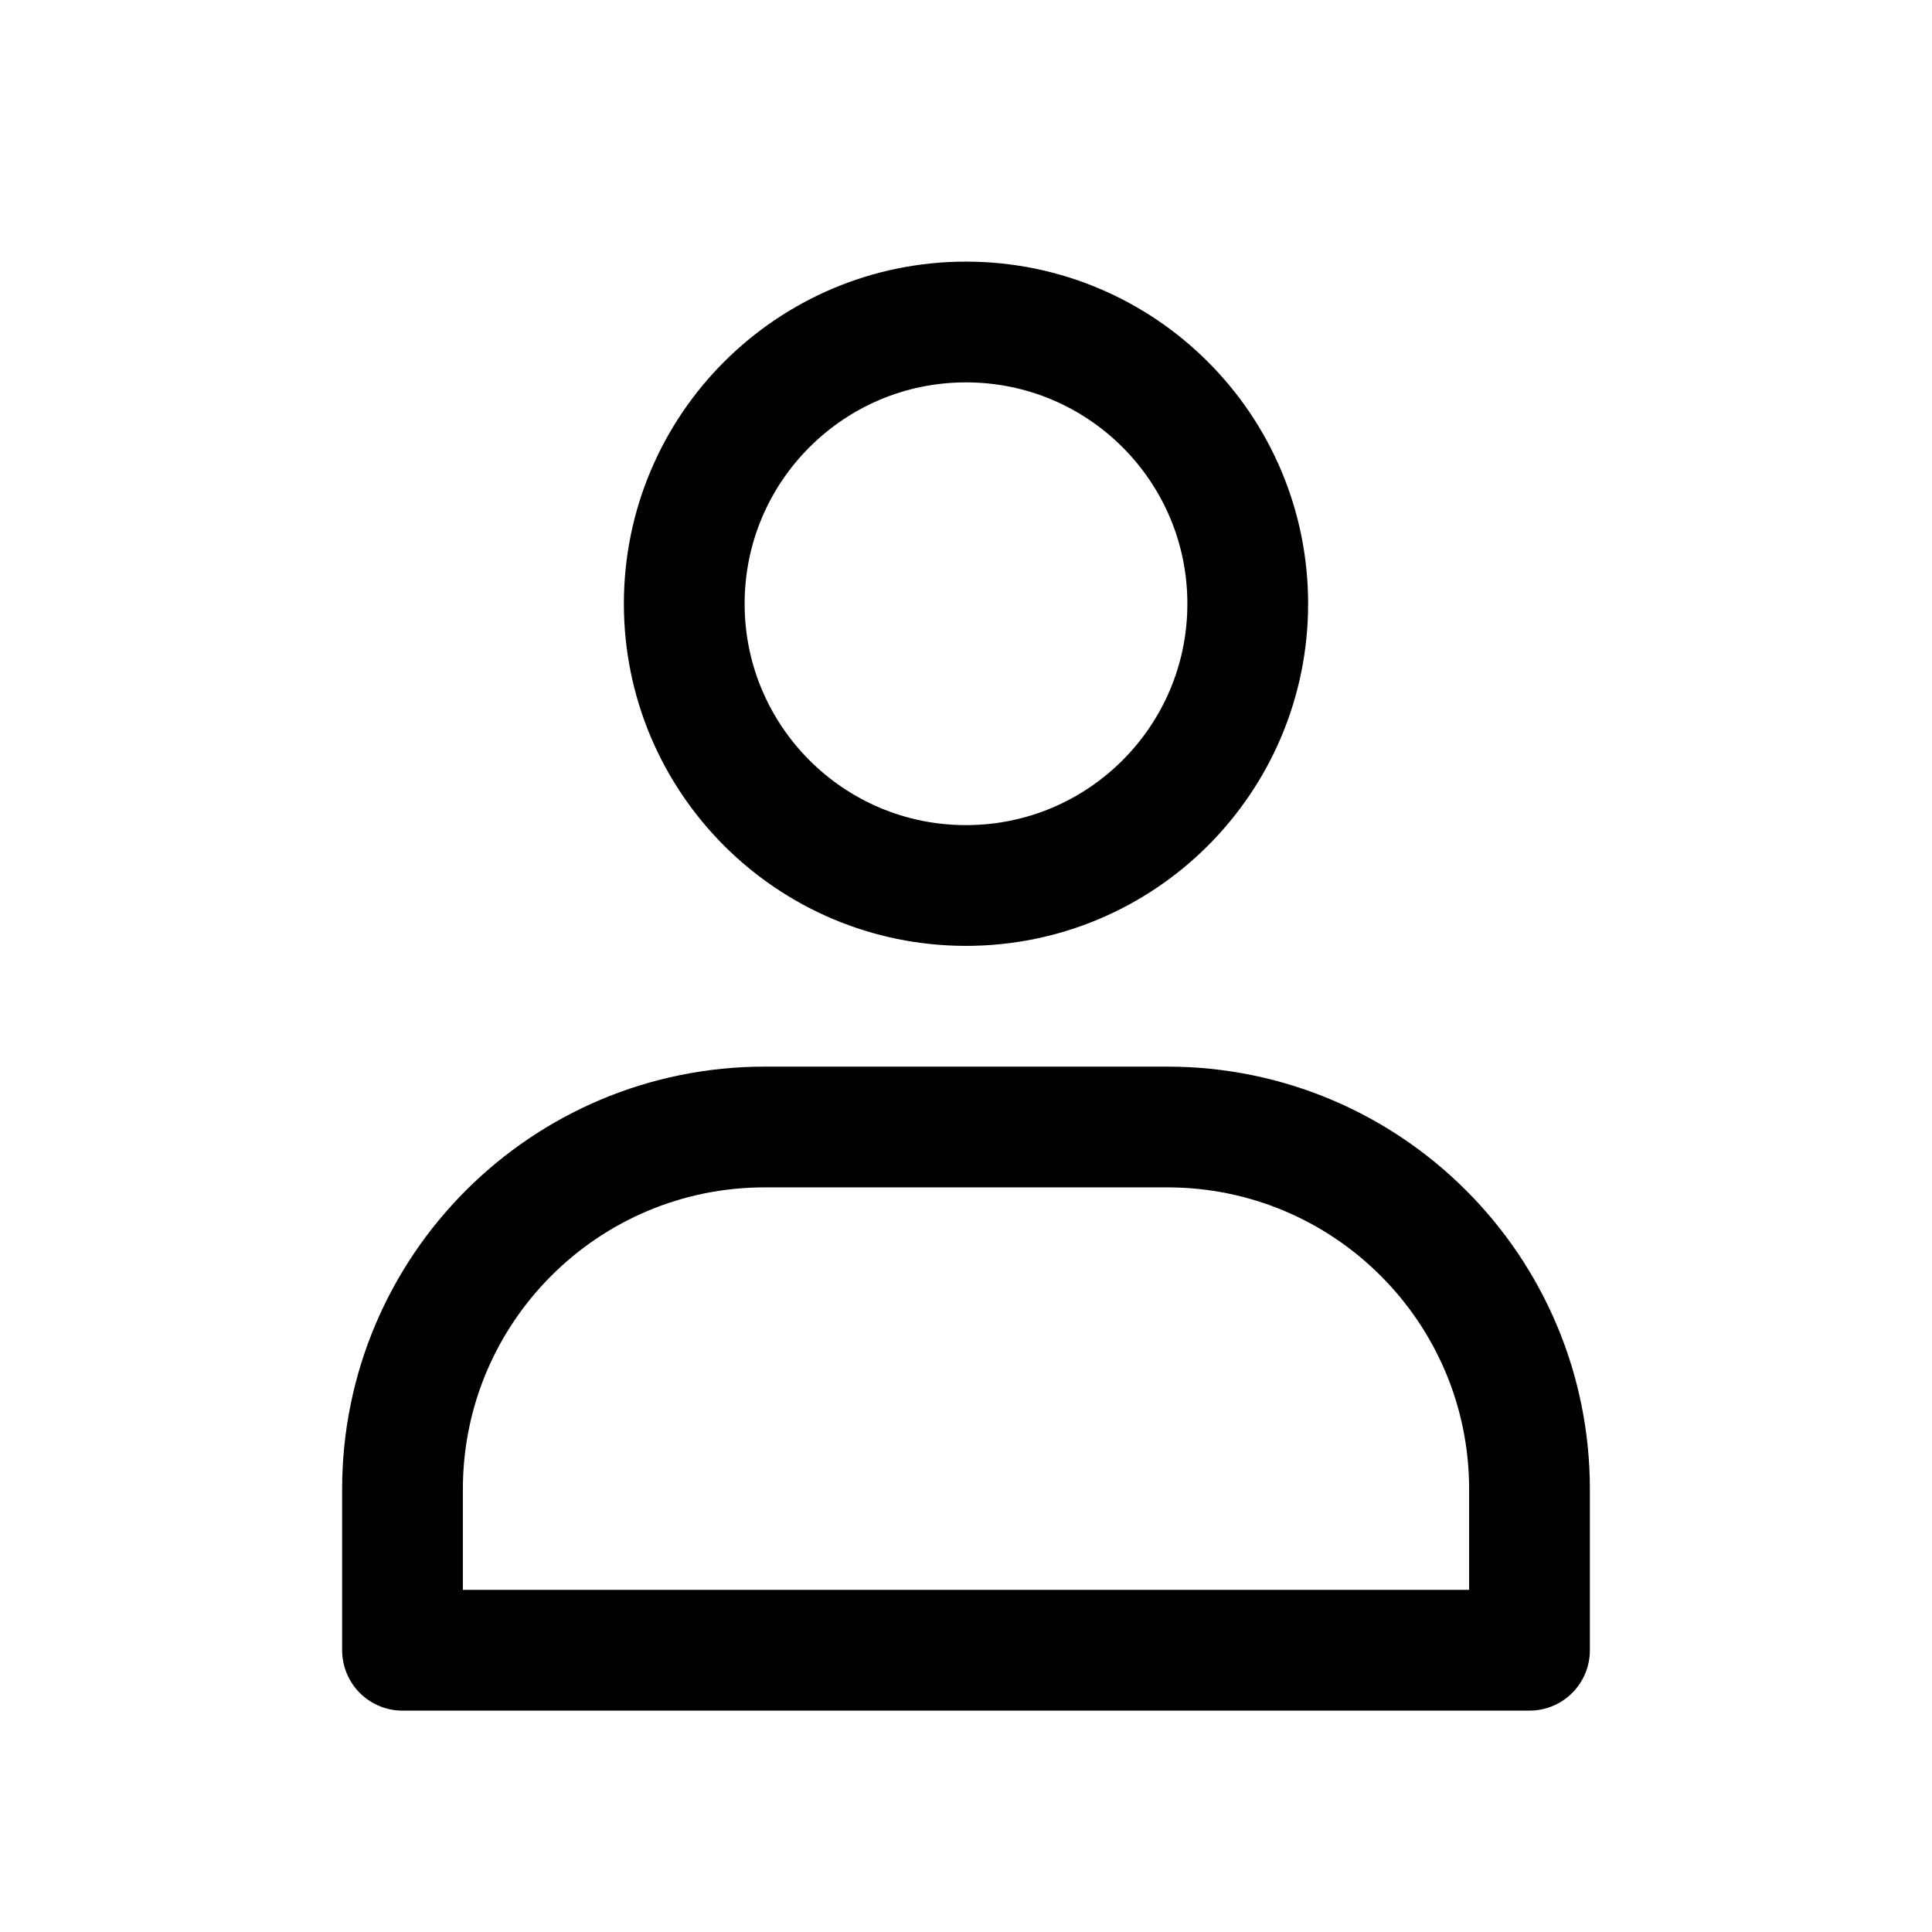
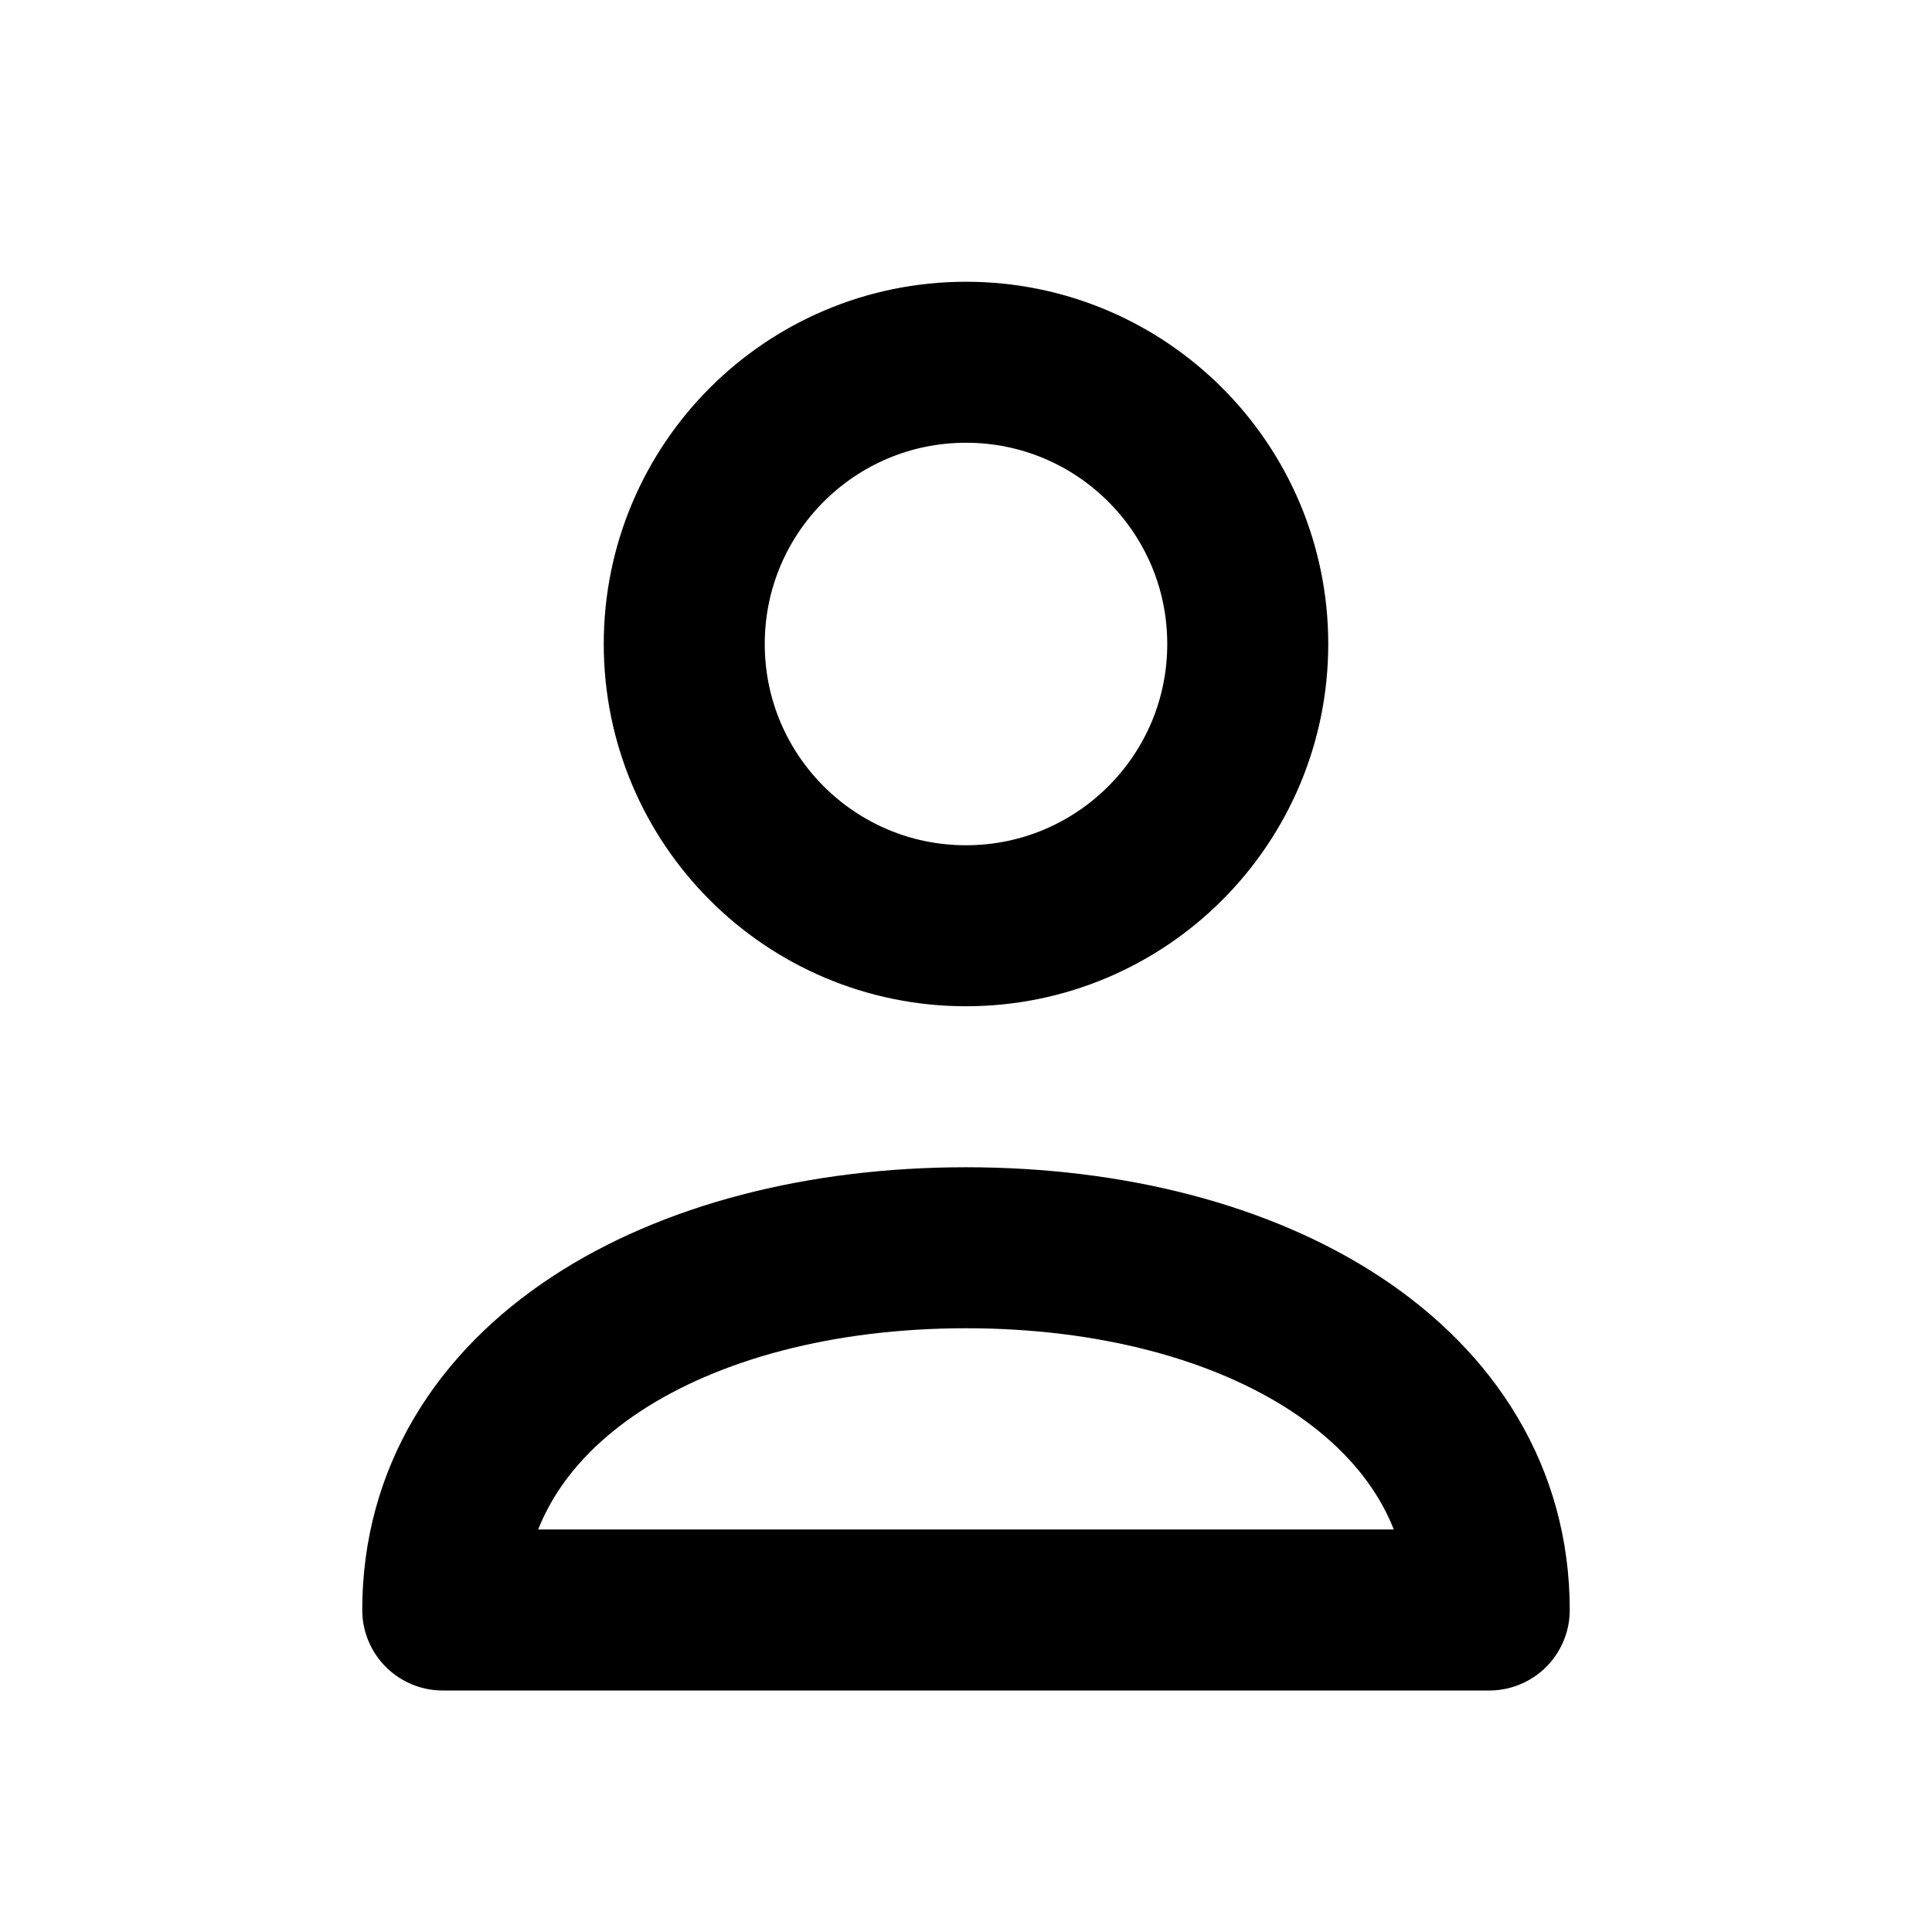
- <svg xmlns="http://www.w3.org/2000/svg" viewBox="0 0 24 24" fill="none" stroke="currentColor" stroke-width="1.5" stroke-linecap="round" stroke-linejoin="round">
-   <circle cx="12" cy="7.5" r="3.5" />
-   <path d="M5 20.5v-2a4.5 4.5 0 0 1 4.5-4.5h5a4.5 4.5 0 0 1 4.5 4.5v2z" />
+ <svg xmlns="http://www.w3.org/2000/svg" viewBox="0 0 24 24" fill="none" stroke="currentColor" stroke-width="2" stroke-linecap="round" stroke-linejoin="round">
+   <circle cx="12" cy="8" r="3.5" />
+   <path d="M5.5 20c0-2.8 2.9-4.5 6.5-4.5s6.5 1.7 6.5 4.5z" />
</svg>
